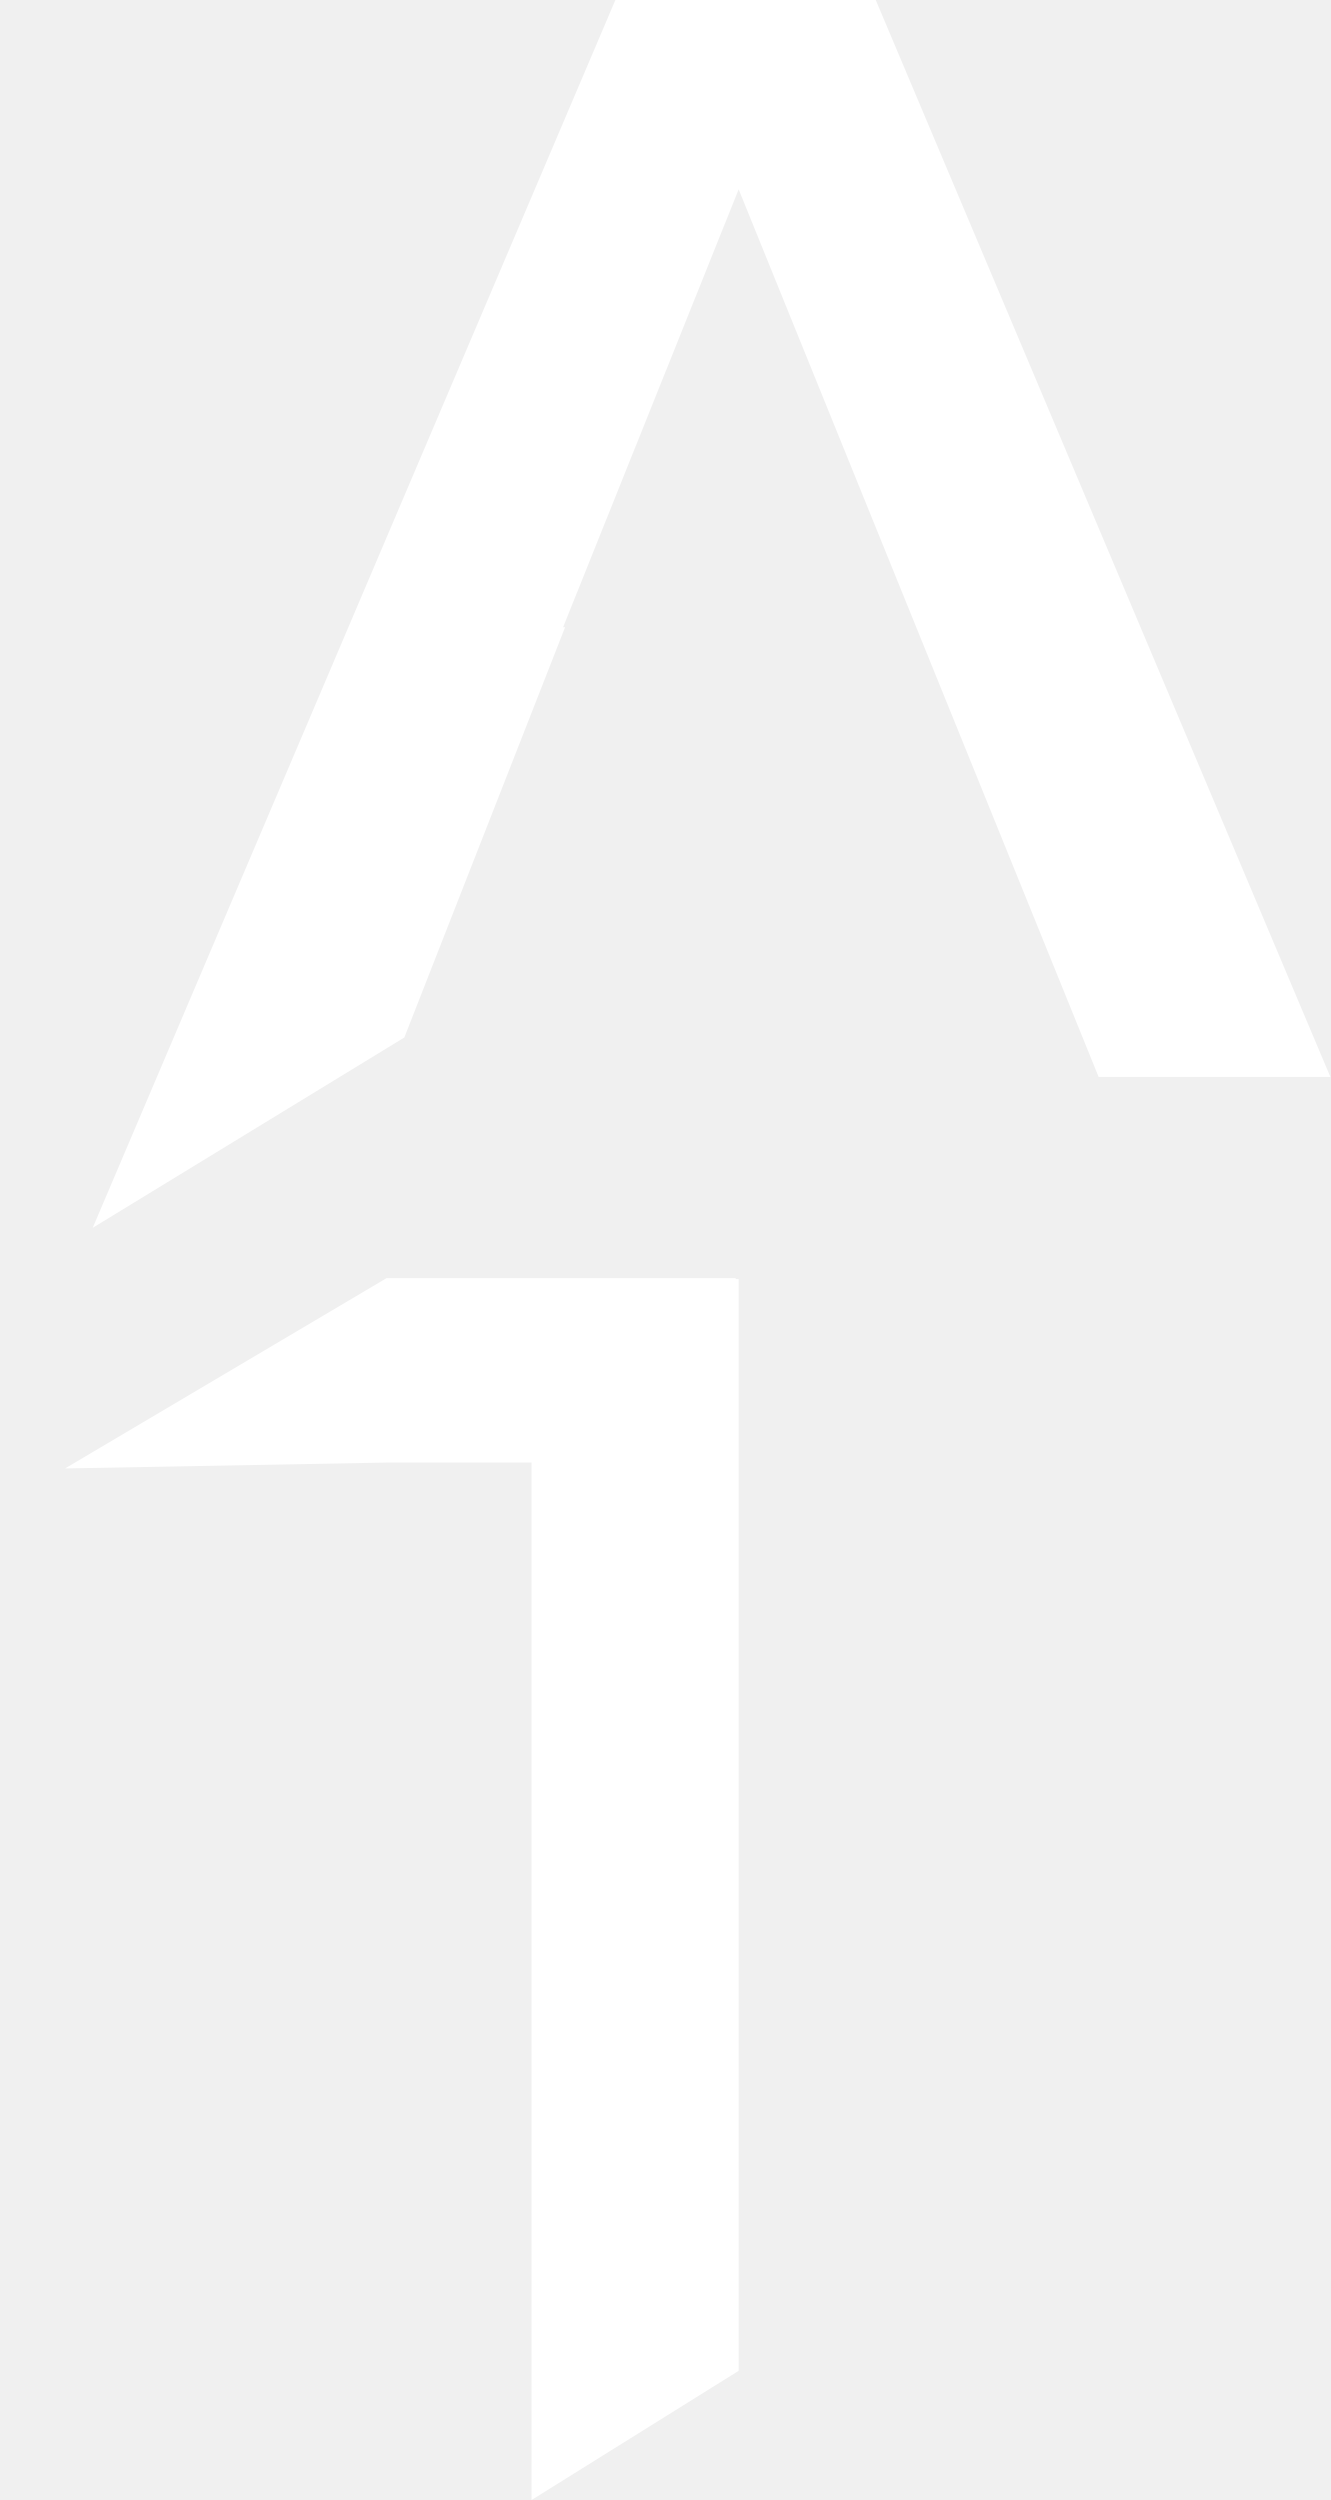
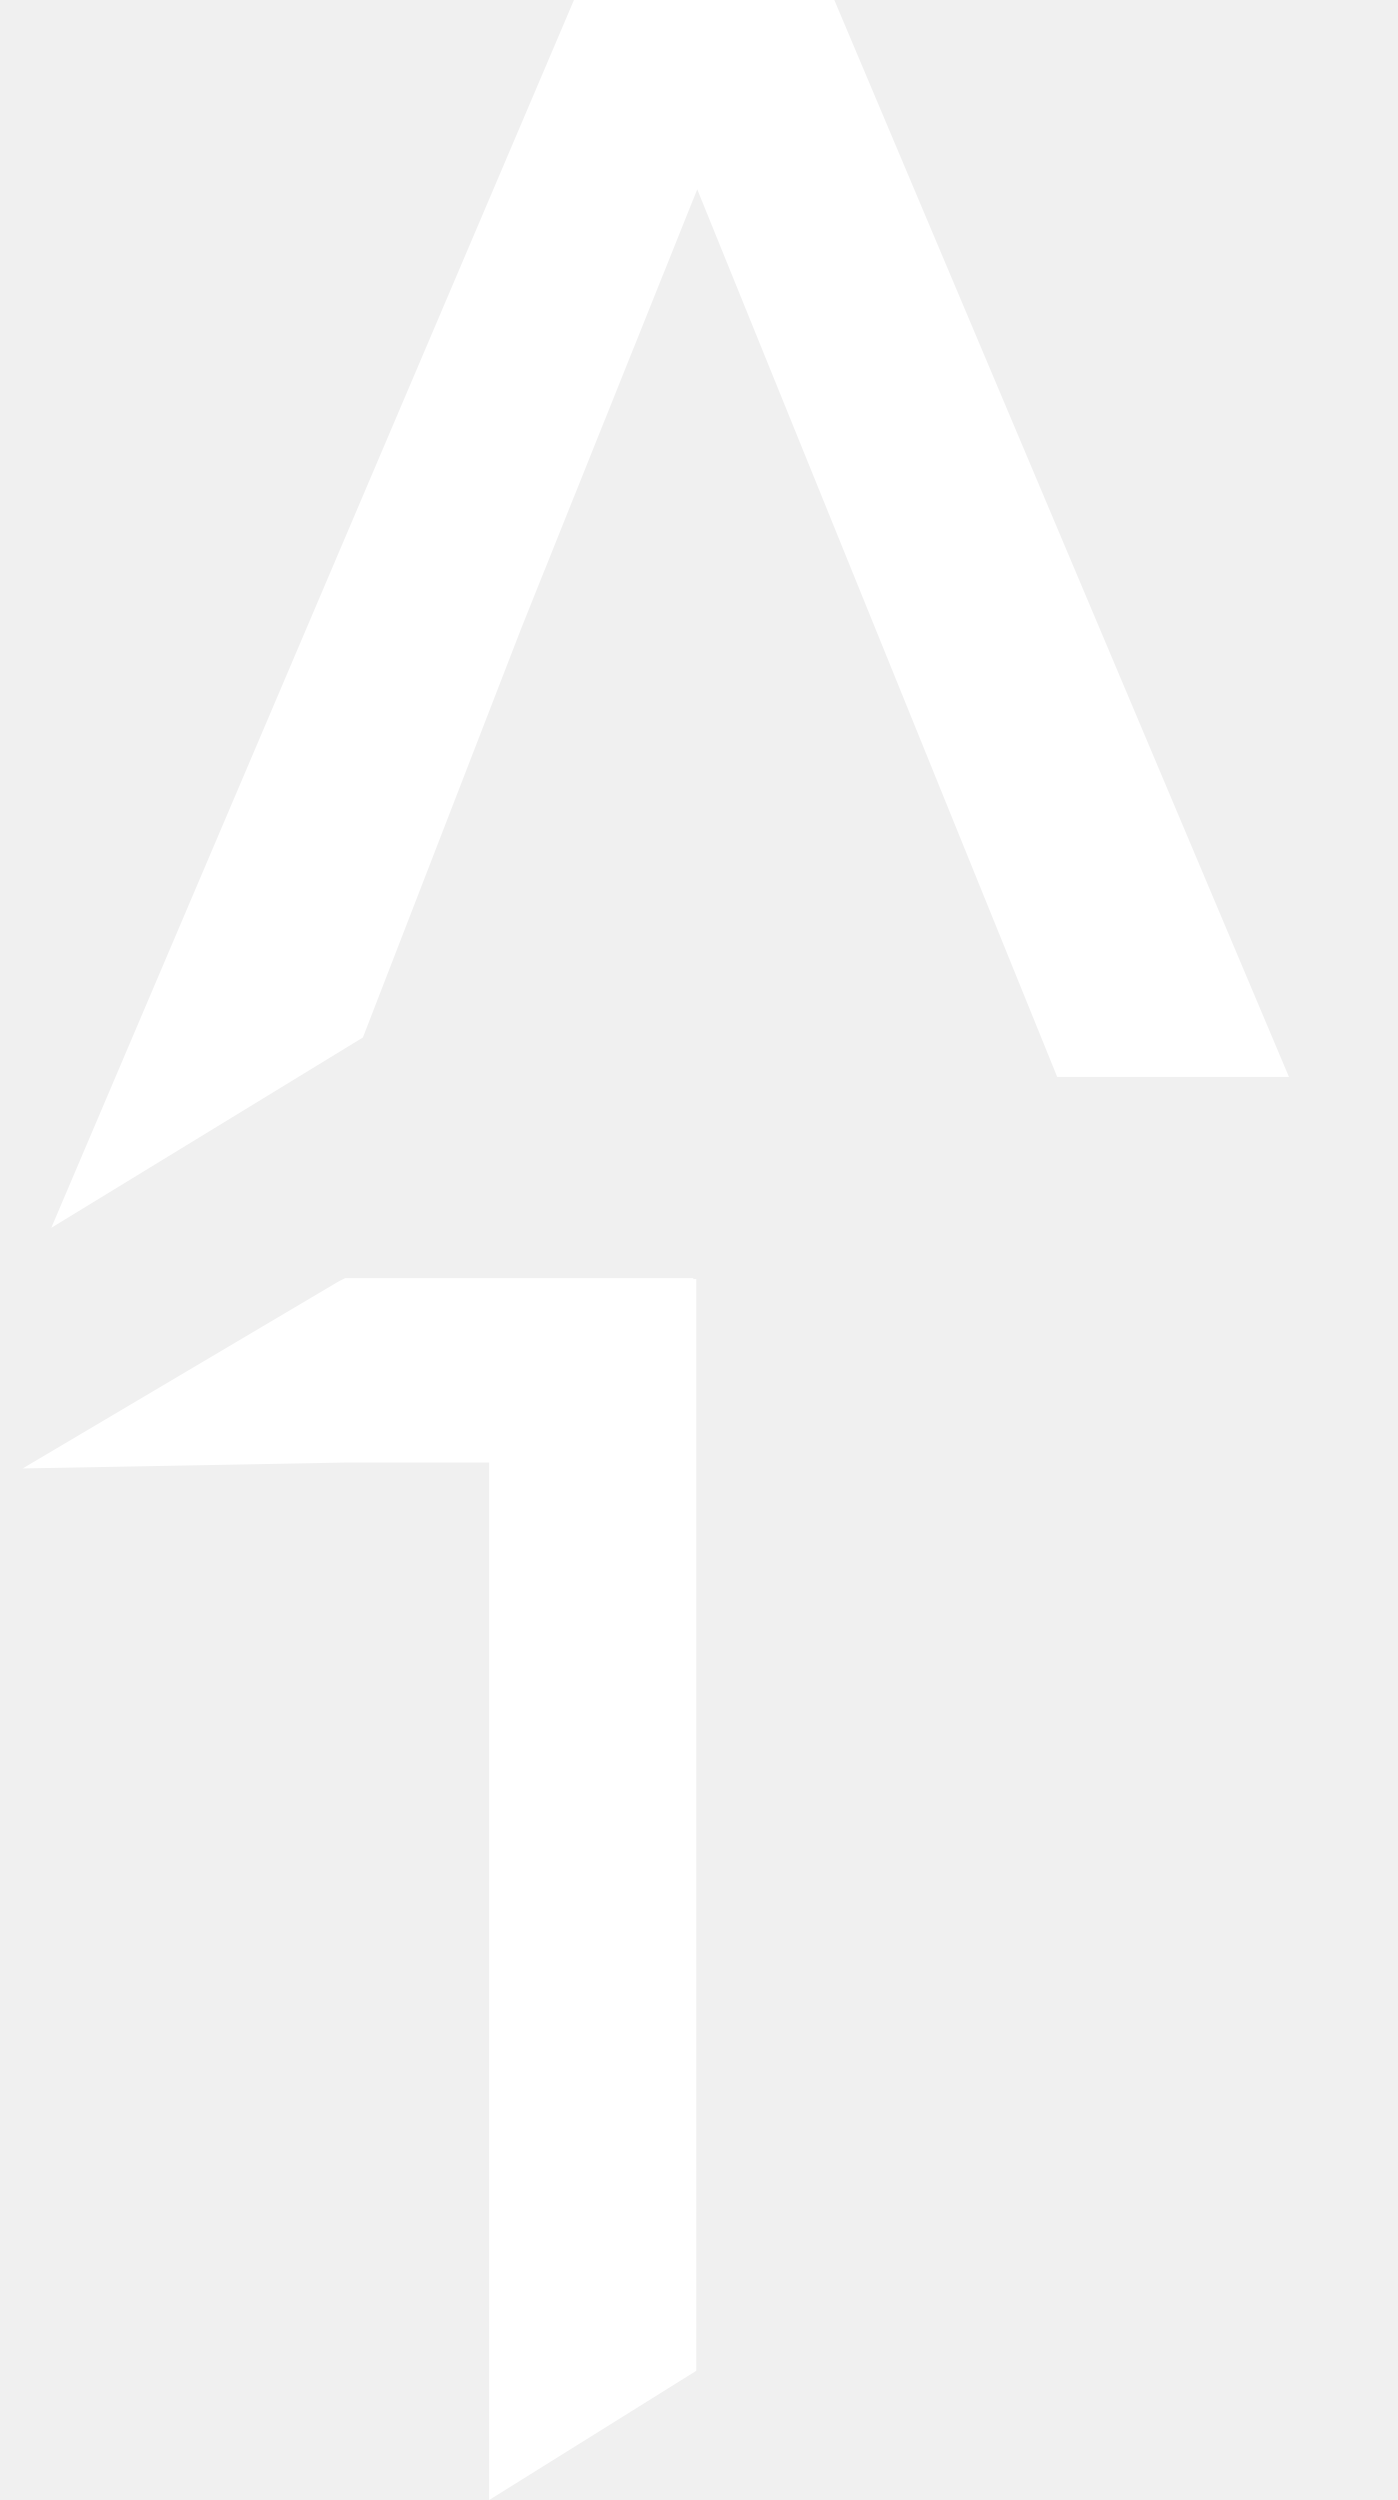
- <svg xmlns="http://www.w3.org/2000/svg" viewBox="0 0 134.9 253.5">
-   <path d="M39.3 129.6h-.1l-.5.3-32.1 19 32.8-.6h14.5v105.2l21-13.1V129.7h-.3v-.1zM88.8 0H62.4l-53 124.5L41 105.2l16.3-41.6h-.2l17.8-44.4 36.5 90h23.5z" fill="#ffffff" />
+ <svg xmlns="http://www.w3.org/2000/svg" viewBox="0 0 141.7 253.5">
+   <path fill="#FFF" d="M35 129.6l-.6.3-32.1 19 32.8-.6h14.5v105.2l21-13.1V129.7h-.3v-.1H35zm17.9-66l17.8-44.4 36.5 90h23.5L84.6 0H58.2l-53 124.5 31.6-19.3" />
</svg>
